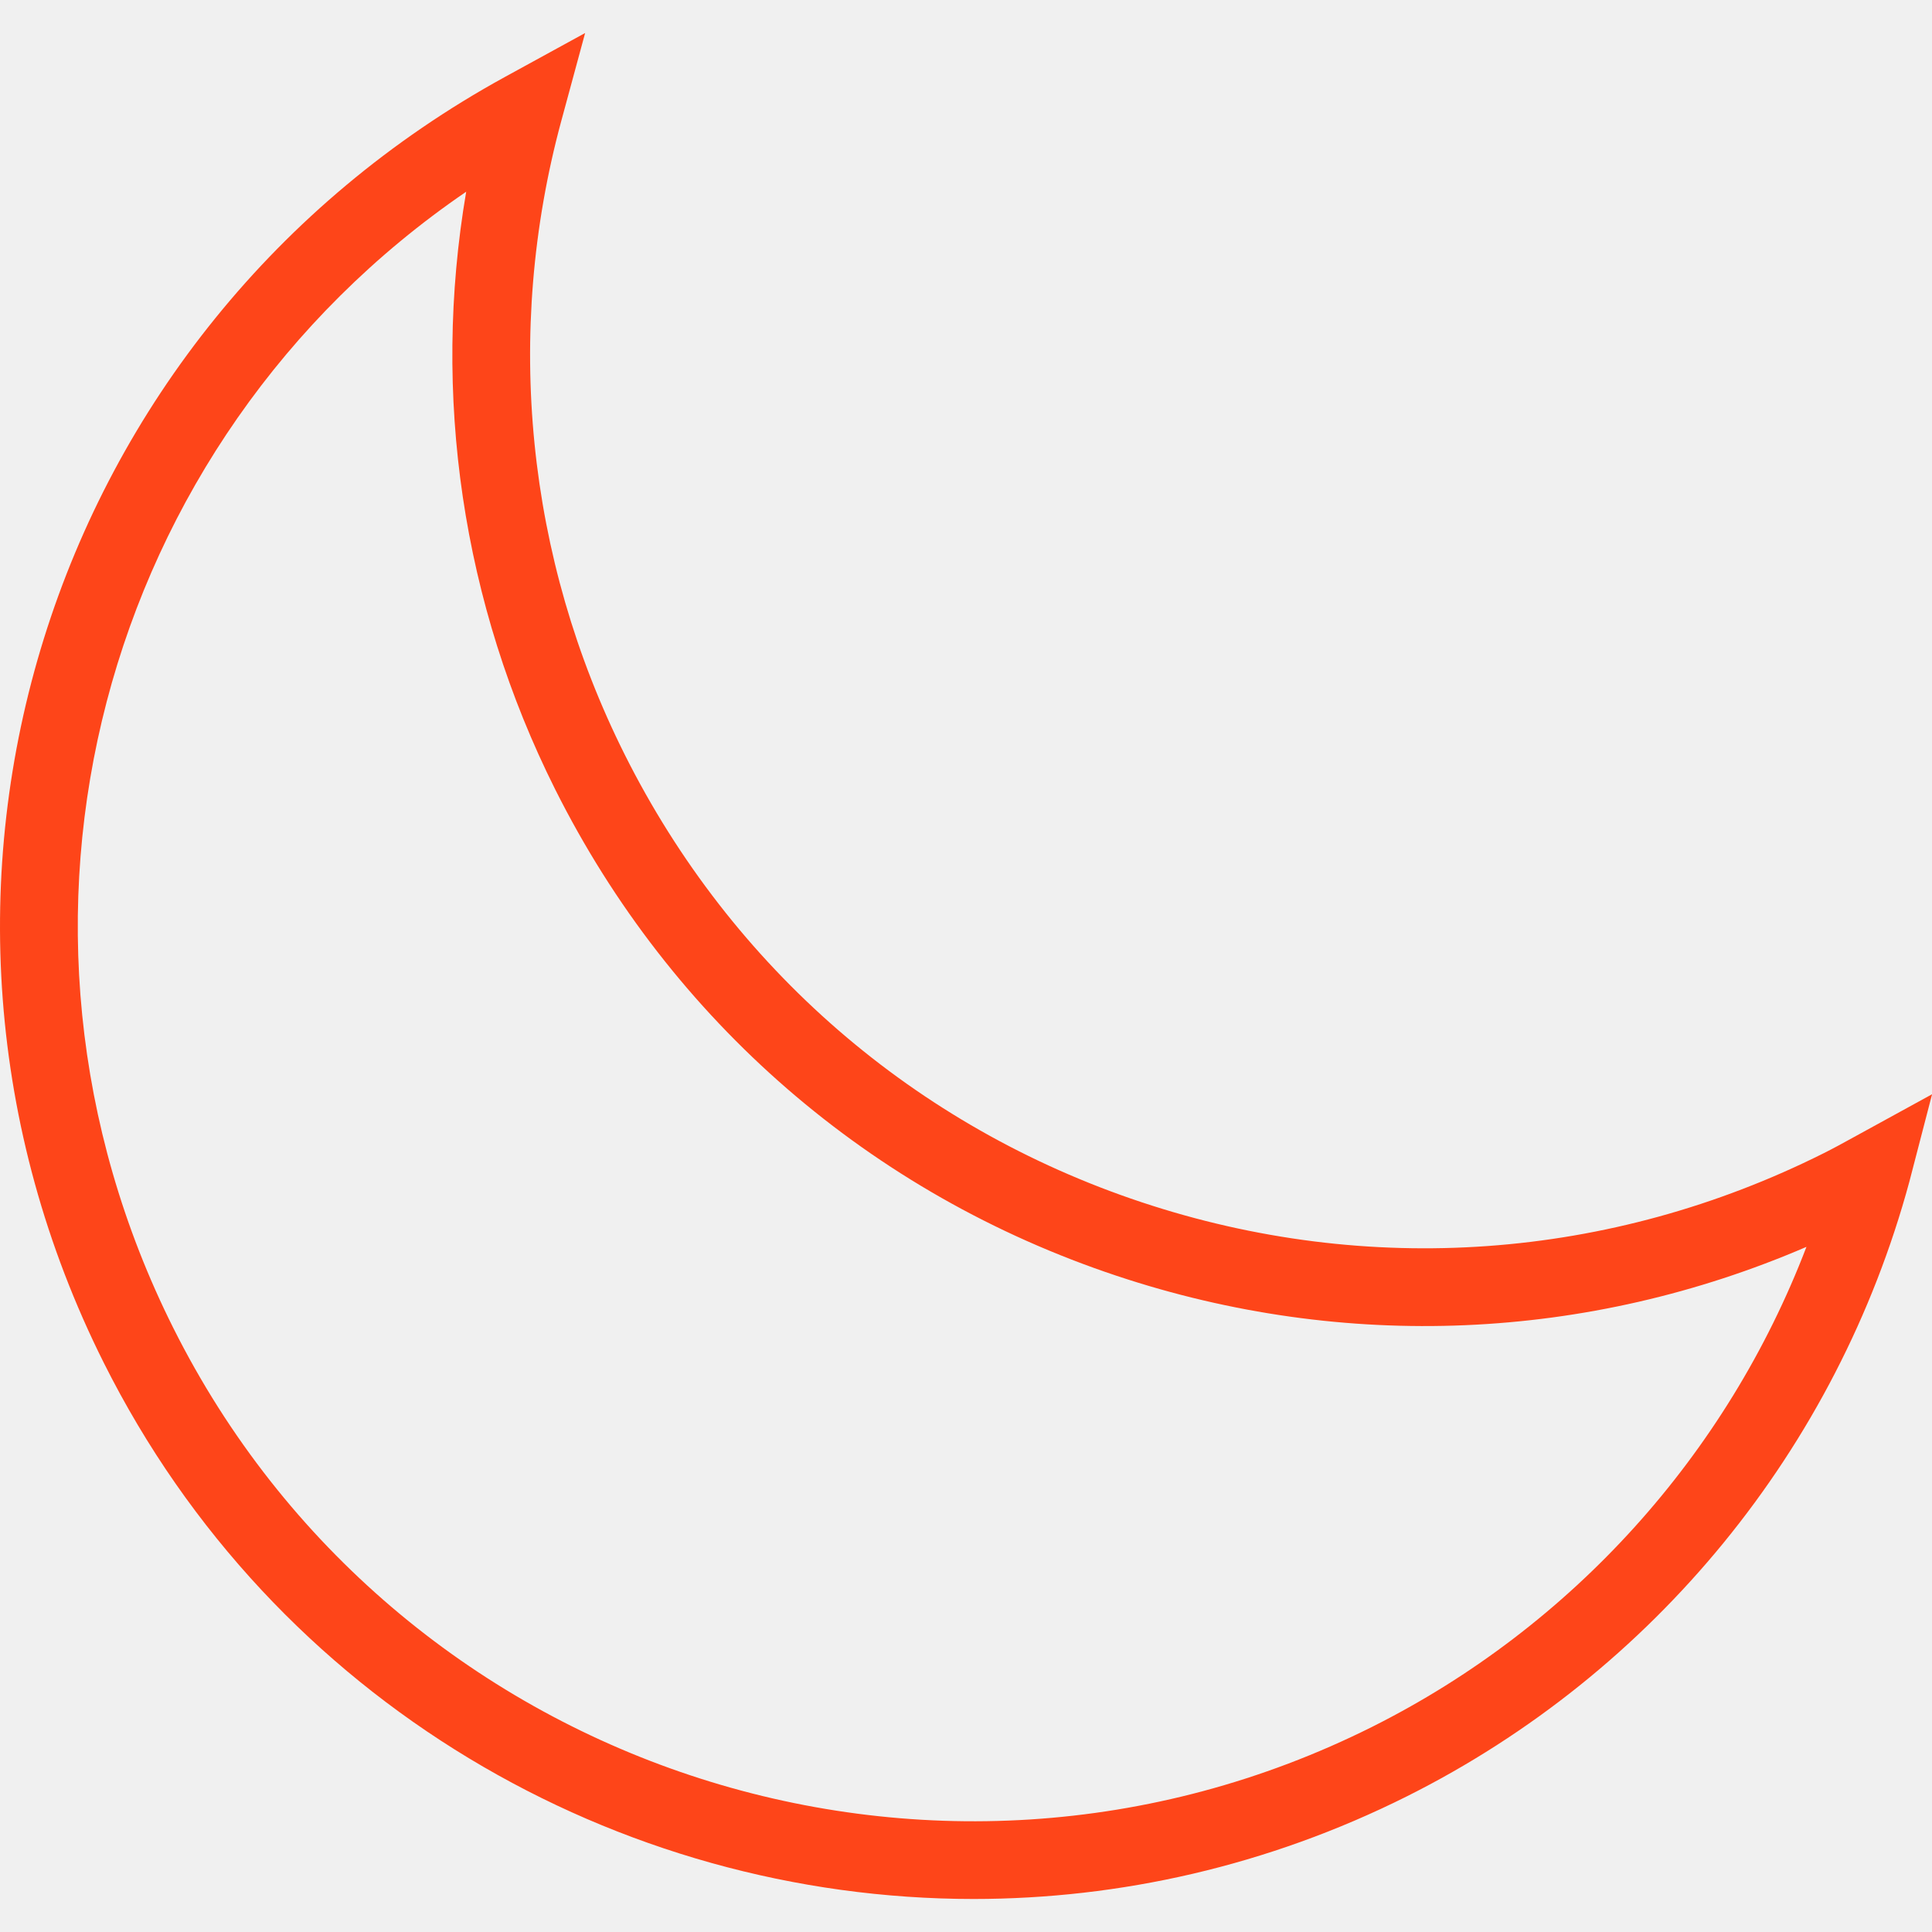
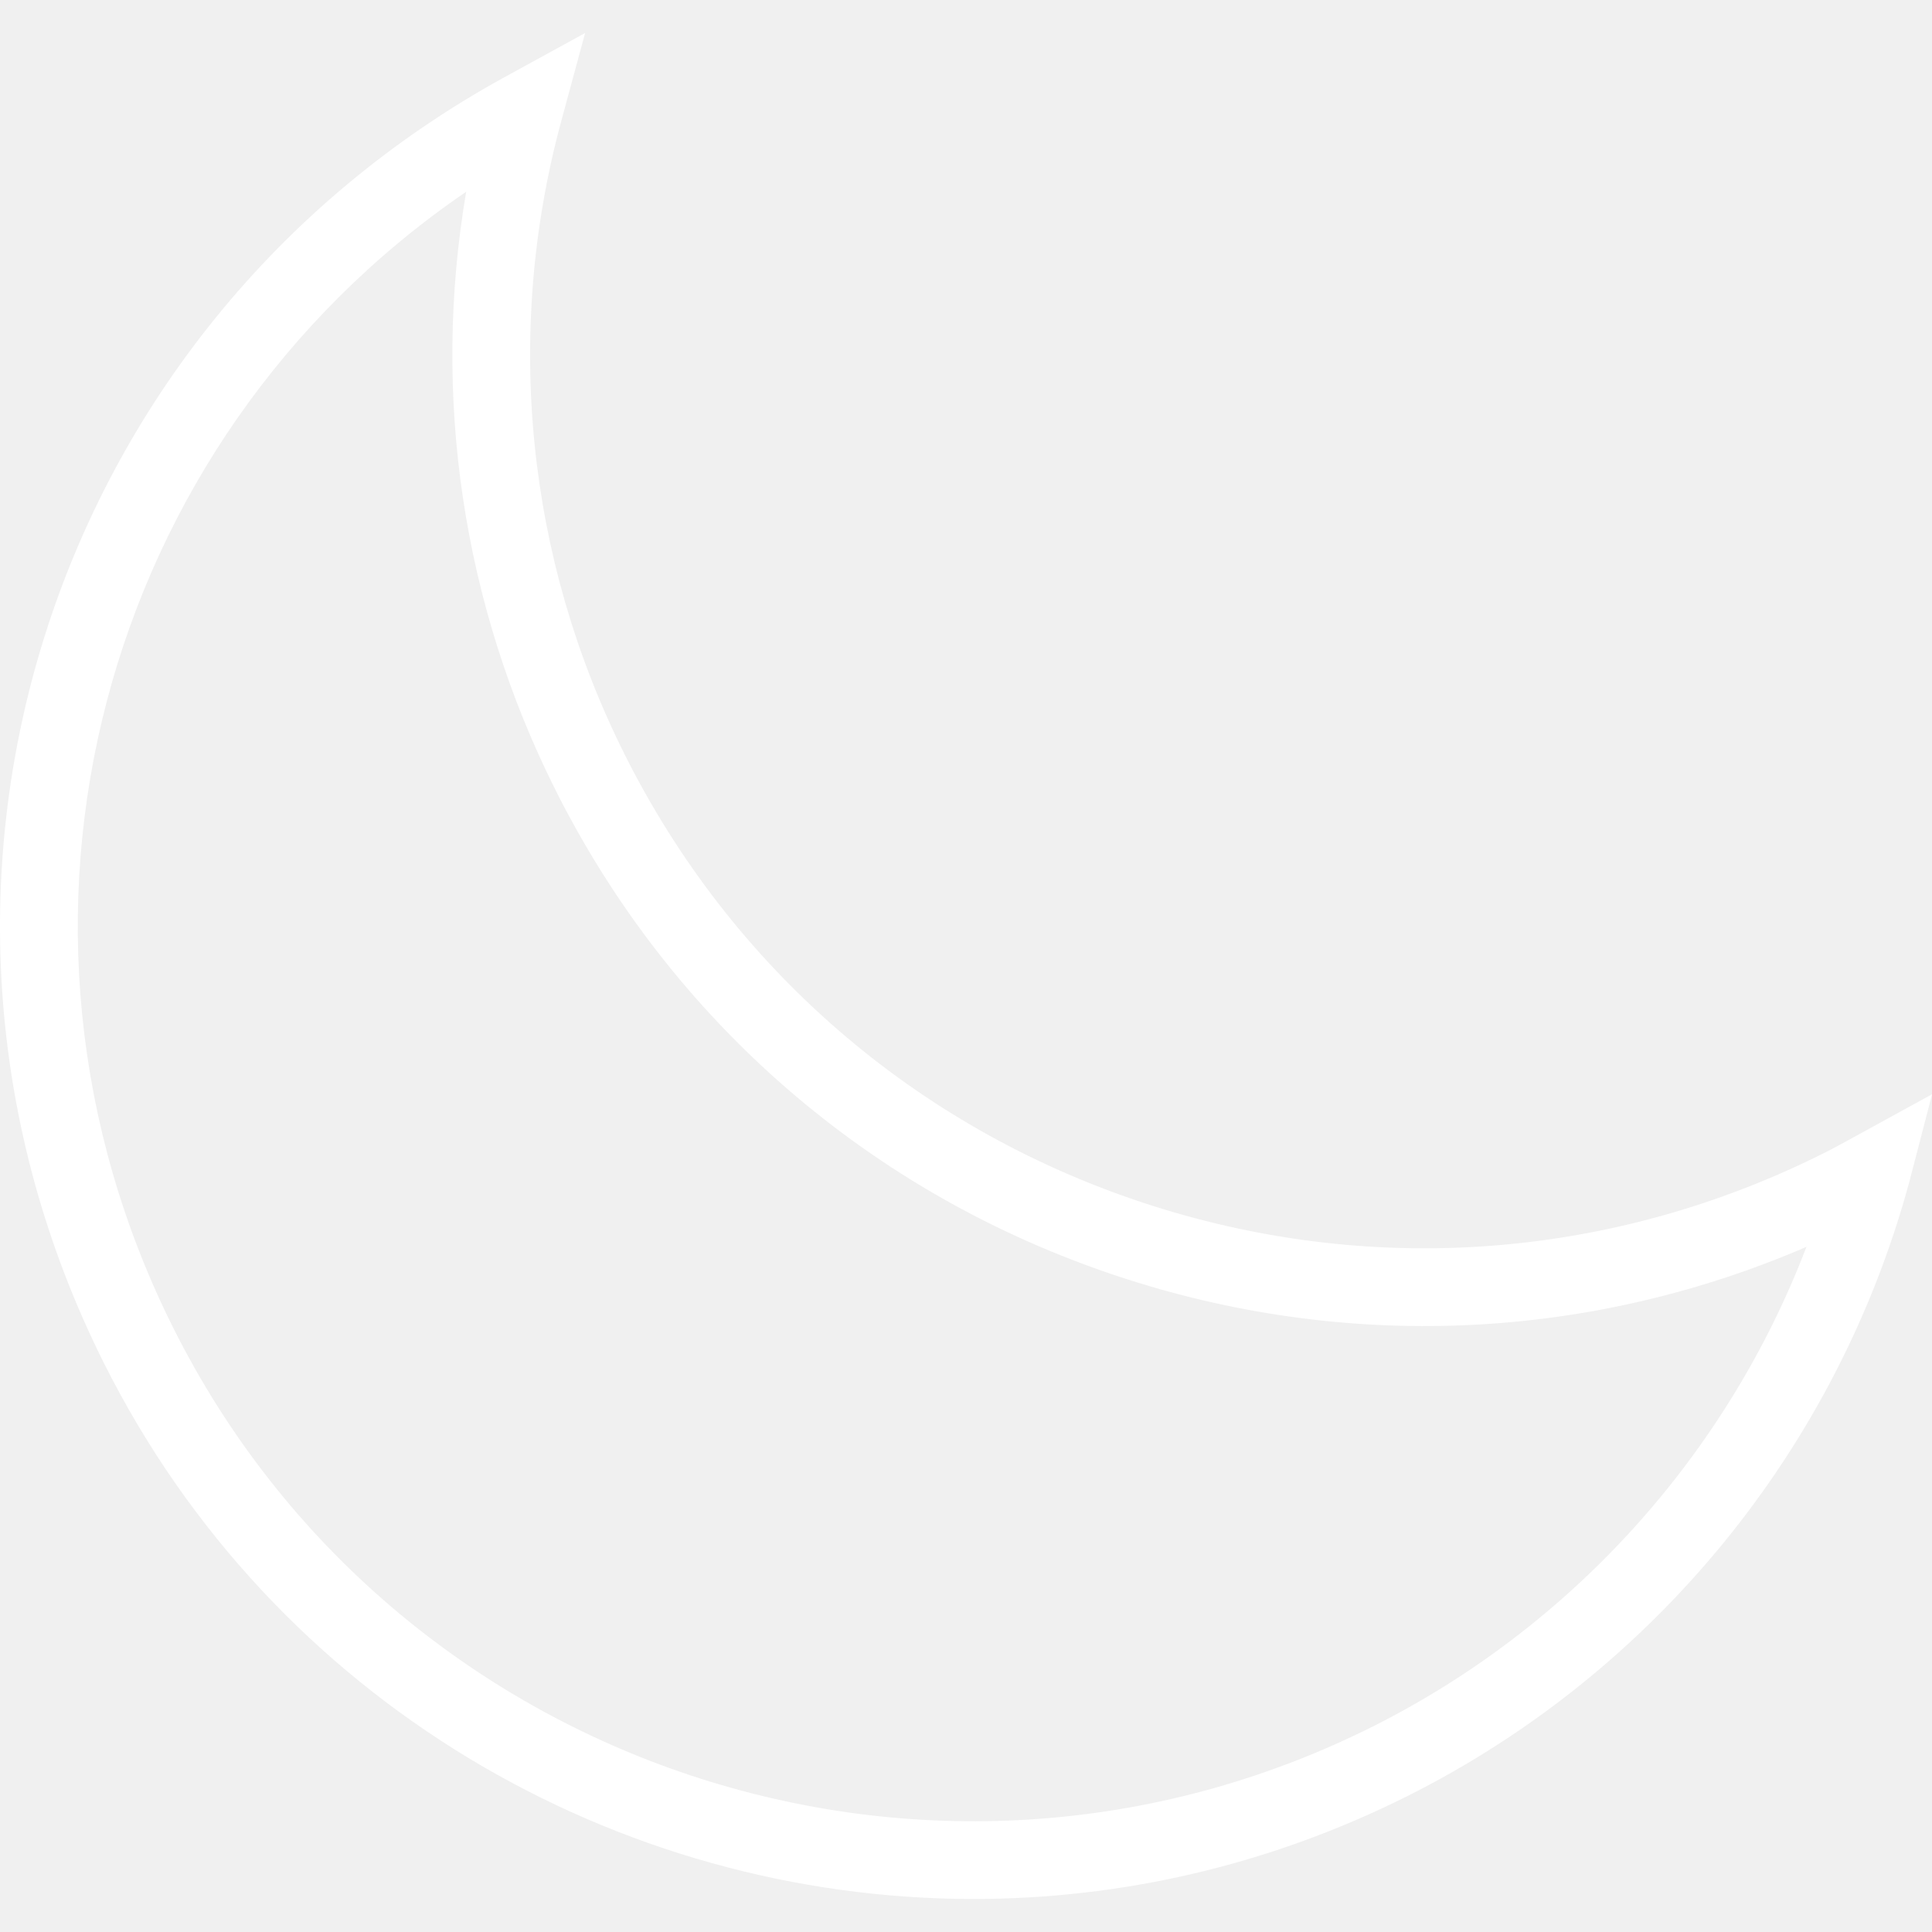
- <svg xmlns="http://www.w3.org/2000/svg" version="1.1" fill="#FE4519" class="moon" x="0px" y="0px" viewBox="0 0 49.739 49.739" style="enable-background:new 0 0 49.739 49.739;" xml:space="preserve">
+ <svg xmlns="http://www.w3.org/2000/svg" version="1.1" fill="#ffffff" class="moon" x="0px" y="0px" viewBox="0 0 49.739 49.739" style="enable-background:new 0 0 49.739 49.739;" xml:space="preserve">
  <path d="M25.068,48.889c-9.173,0-18.017-5.06-22.396-13.804C-3.373,23.008,1.164,8.467,13.003,1.979l2.061-1.129l-0.615,2.268        c-1.479,5.459-0.899,11.25,1.633,16.306c2.75,5.493,7.476,9.587,13.305,11.526c5.831,1.939,12.065,1.492,17.559-1.258v0        c0.25-0.125,0.492-0.258,0.734-0.391l2.061-1.13l-0.585,2.252c-1.863,6.873-6.577,12.639-12.933,15.822        C32.639,48.039,28.825,48.888,25.068,48.889z M12.002,4.936c-9.413,6.428-12.756,18.837-7.54,29.253        c5.678,11.34,19.522,15.945,30.864,10.268c5.154-2.582,9.136-7.012,11.181-12.357c-5.632,2.427-11.882,2.702-17.752,0.748        c-6.337-2.108-11.473-6.557-14.463-12.528C11.899,15.541,11.11,10.16,12.002,4.936z" />
</svg>
